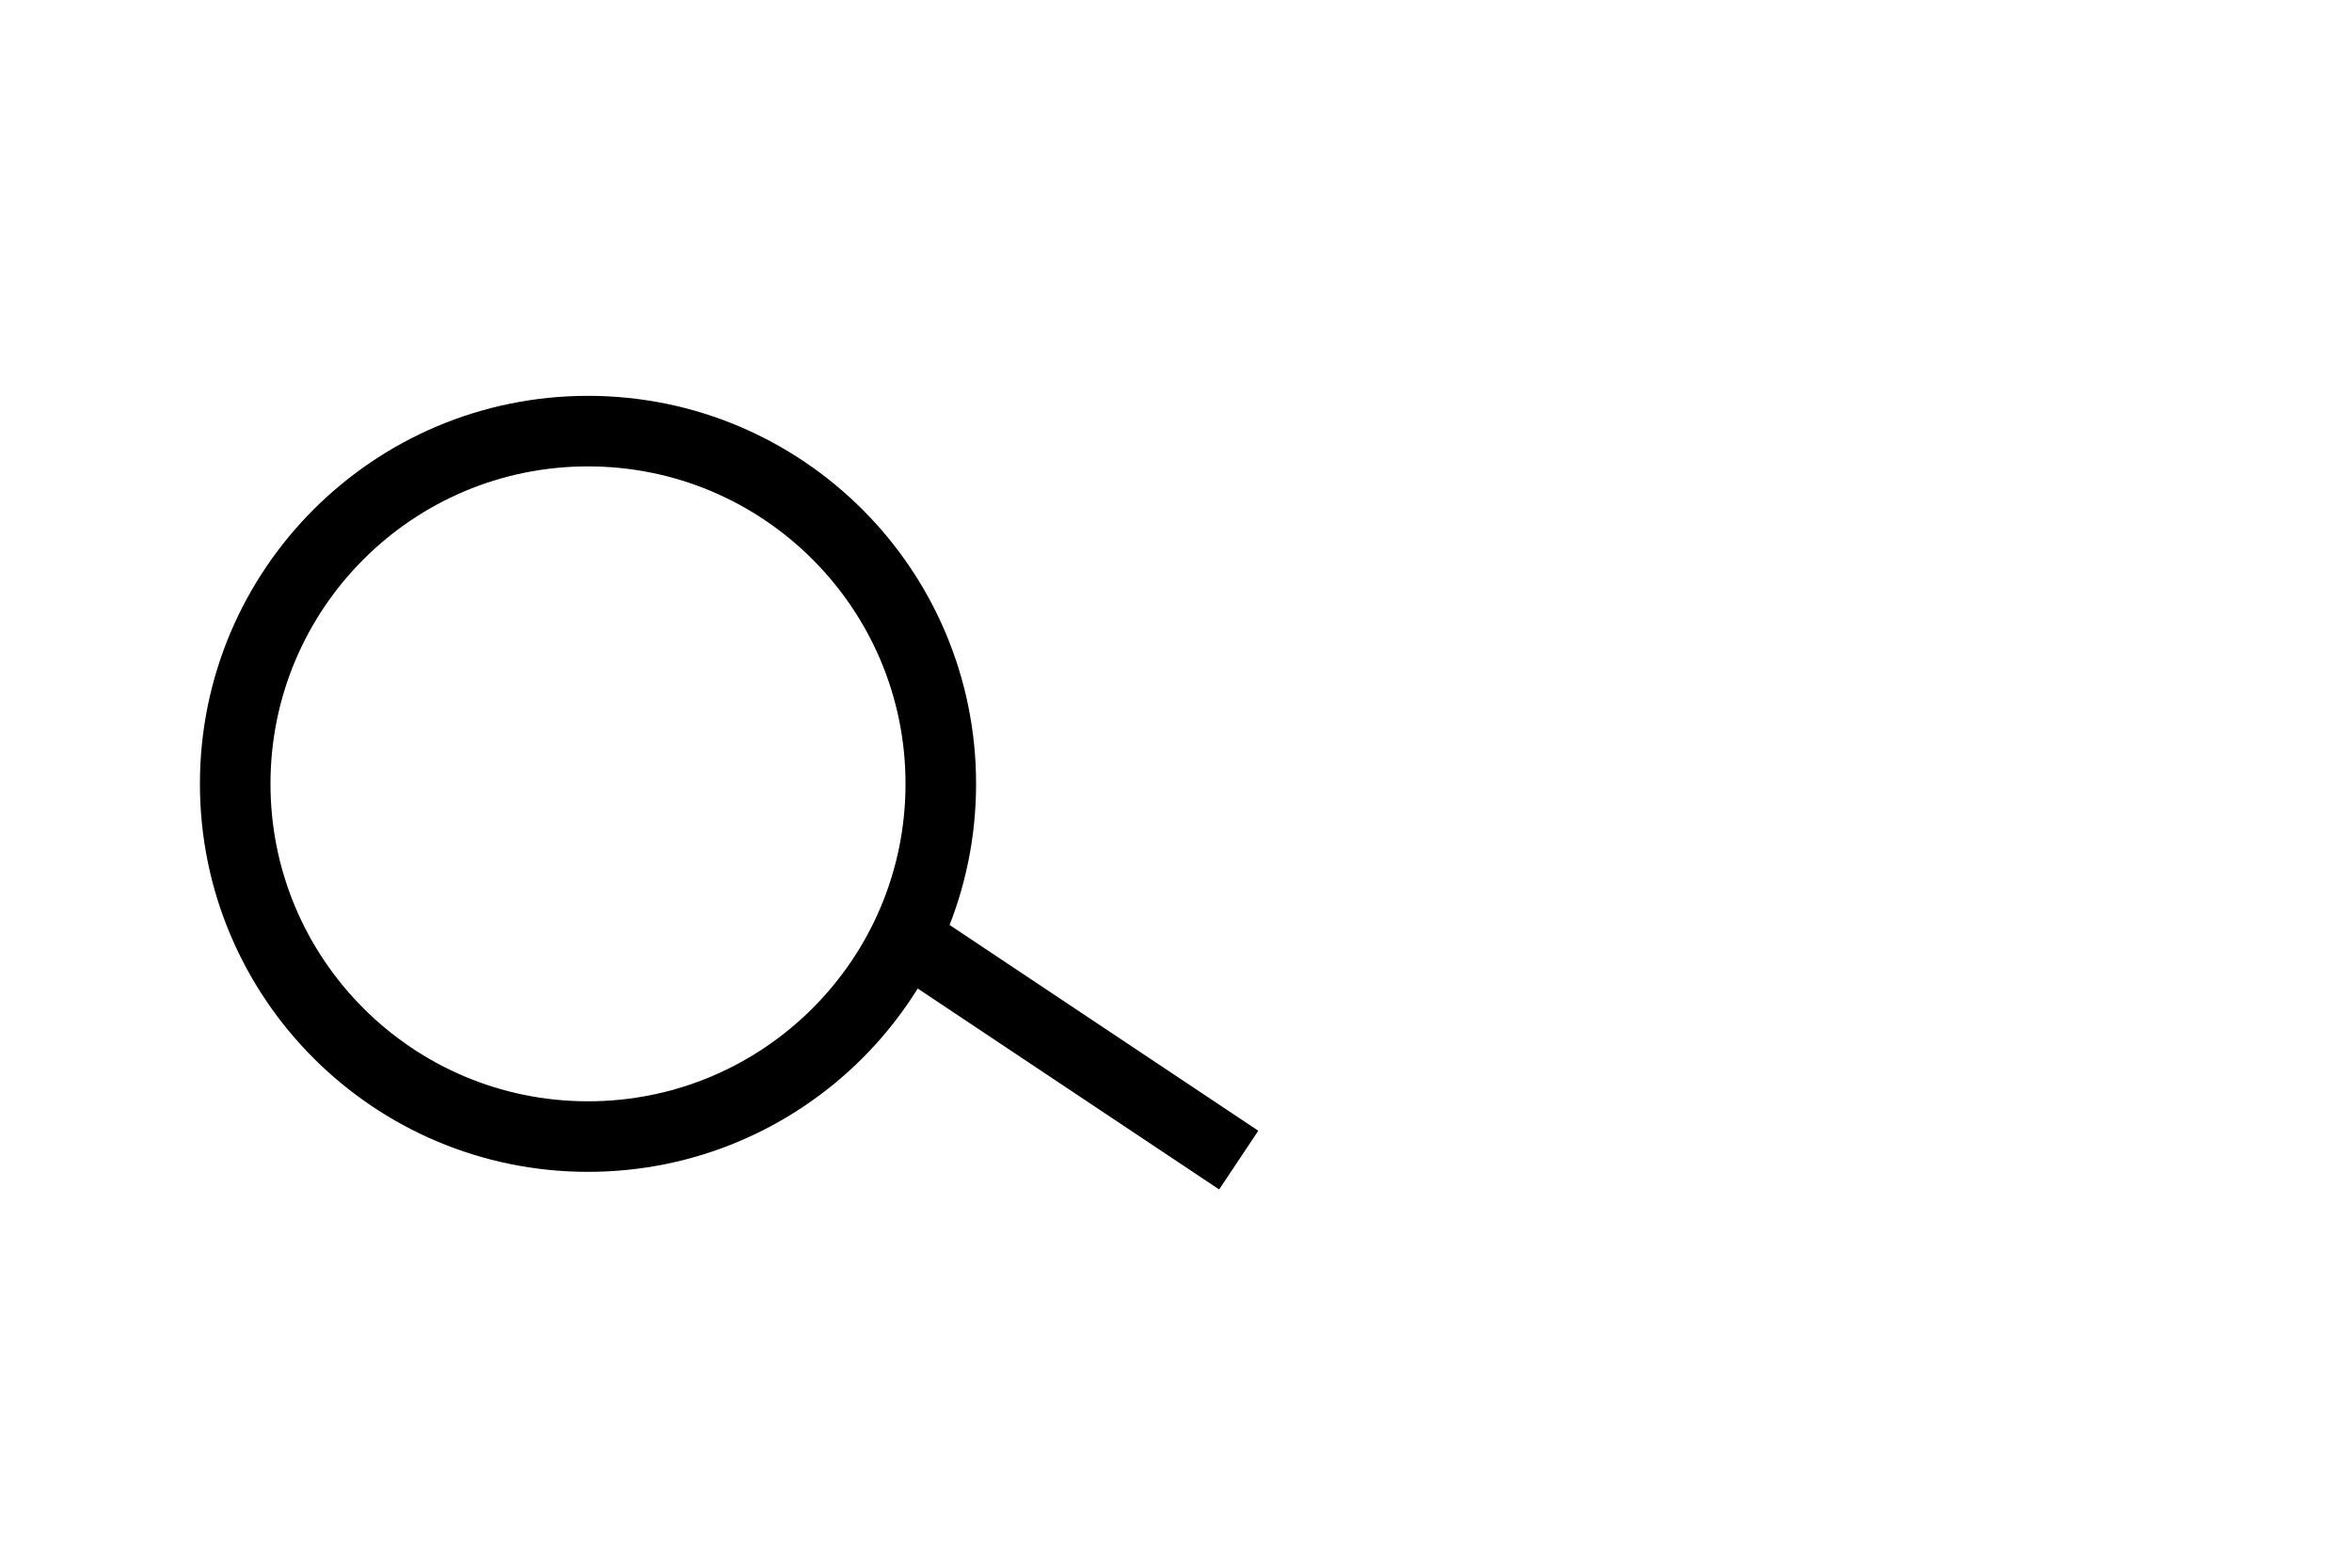
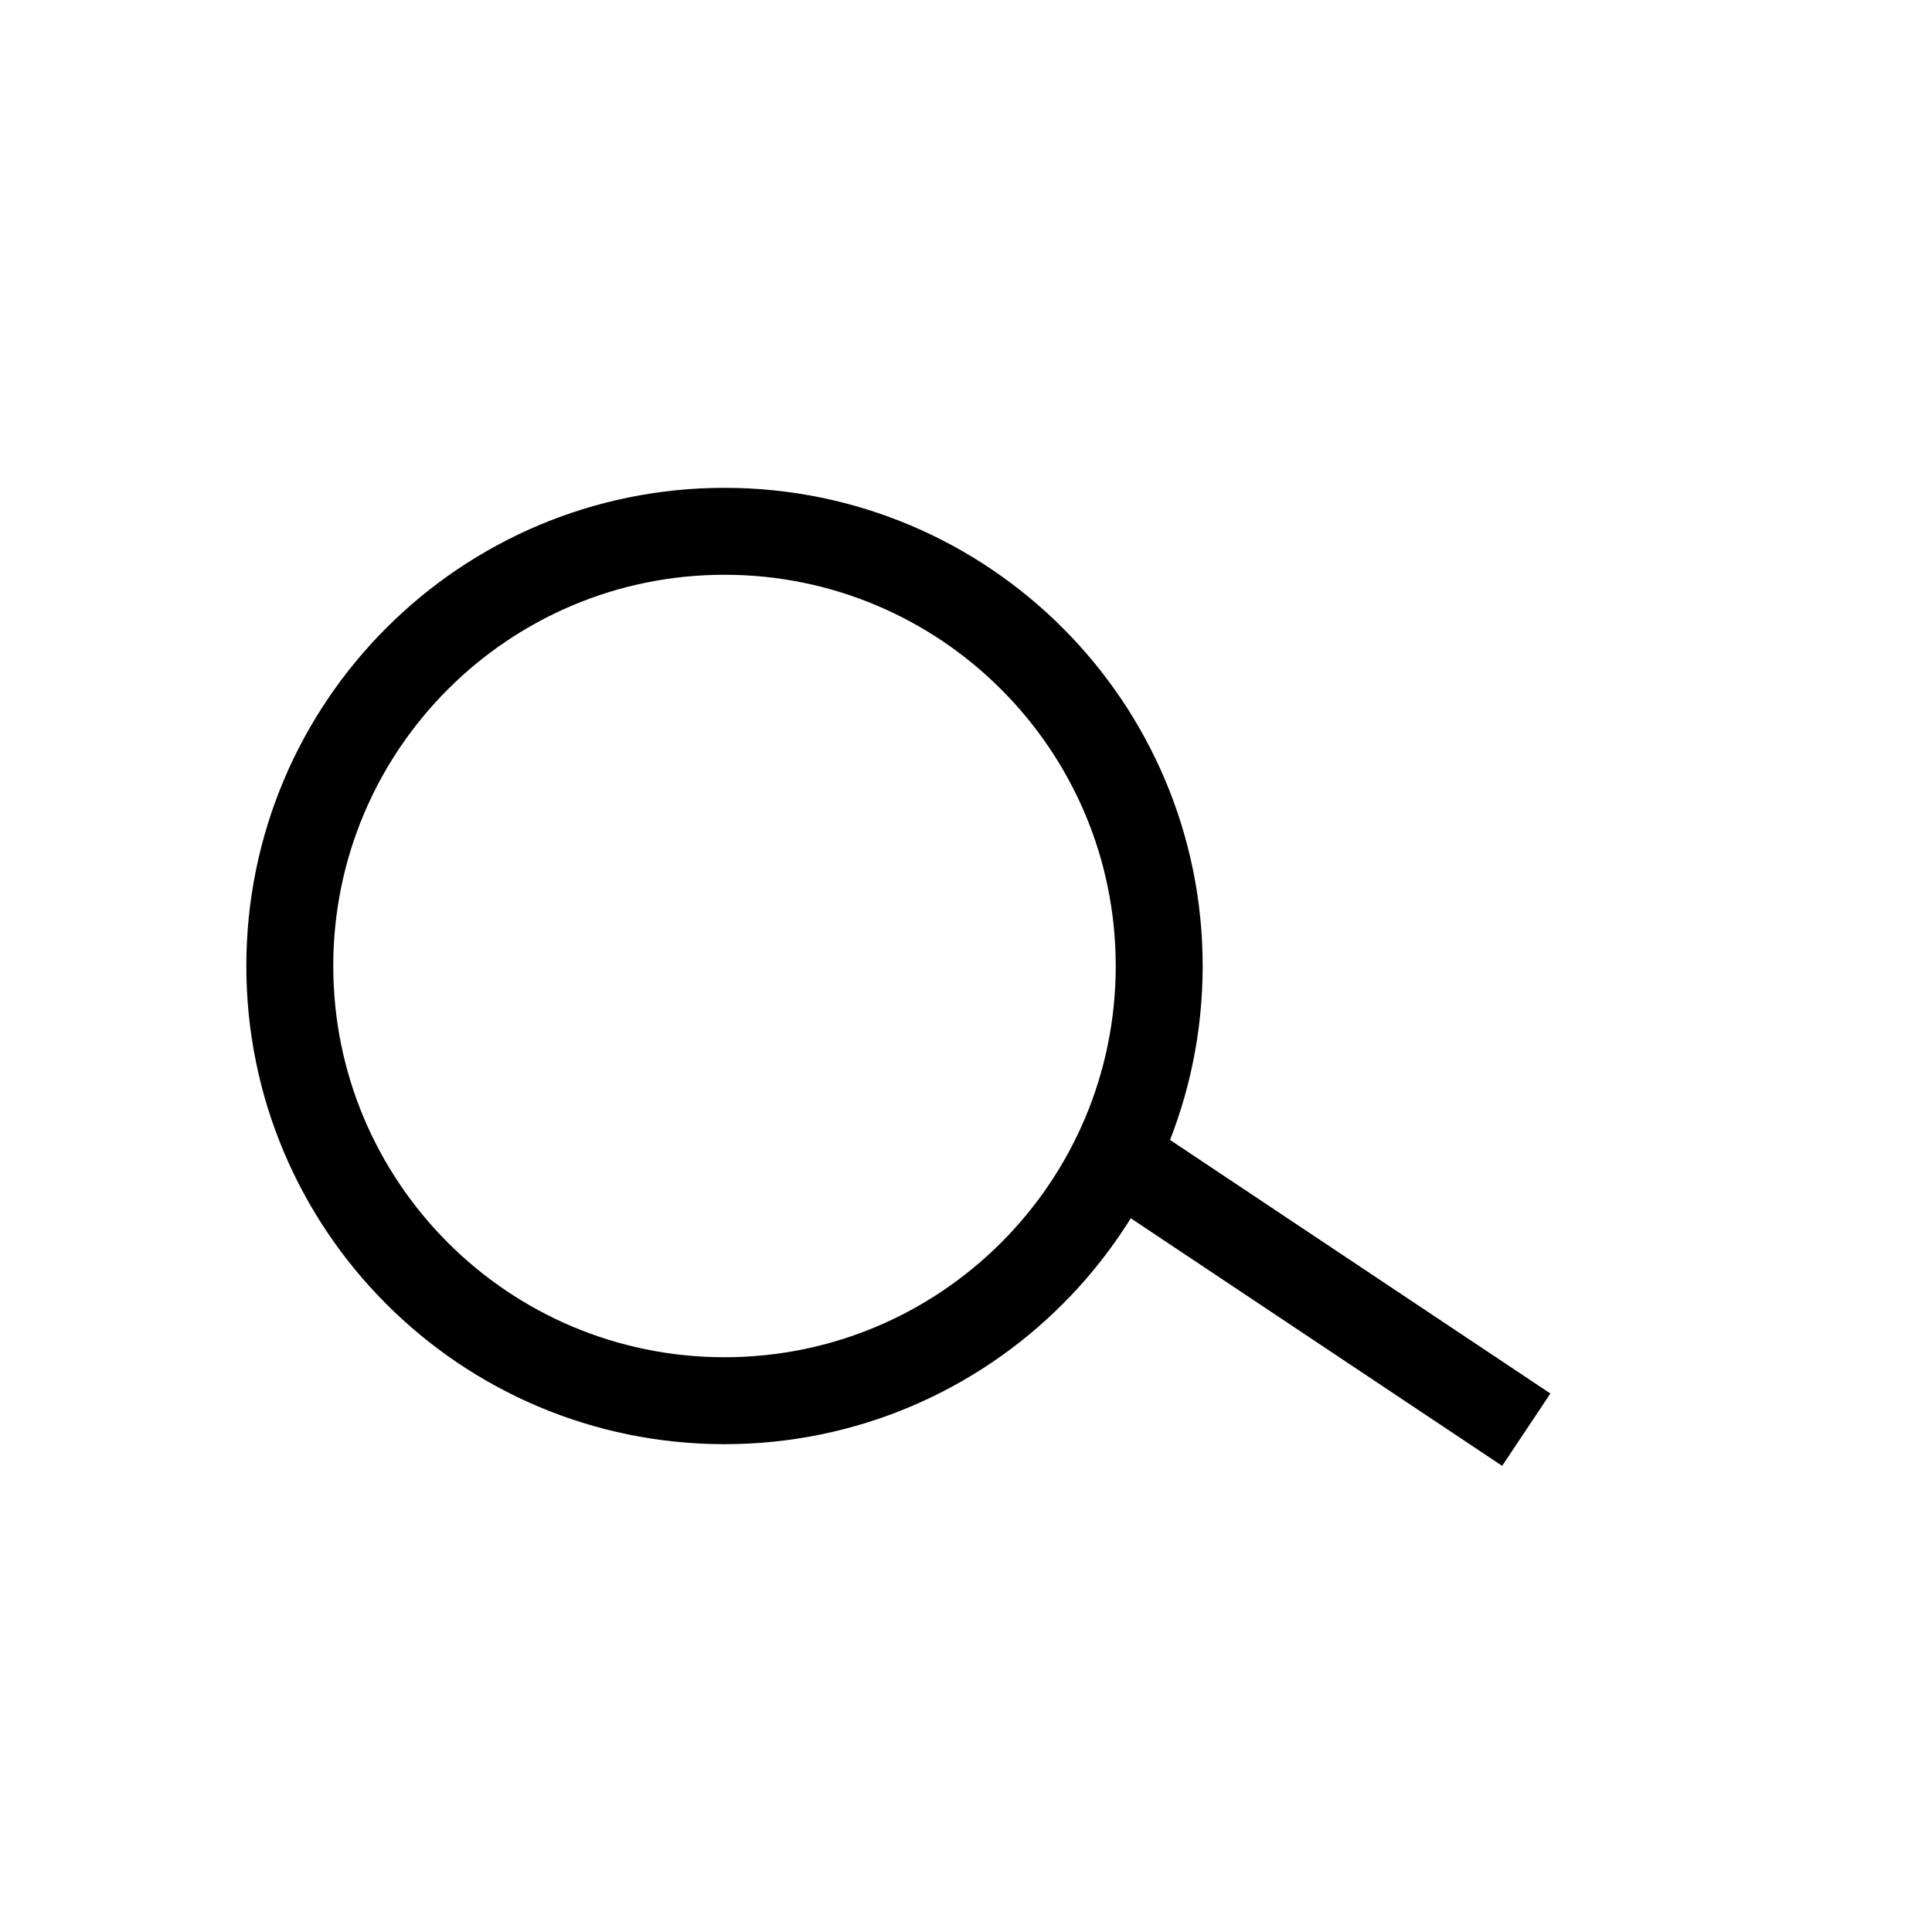
- <svg xmlns="http://www.w3.org/2000/svg" version="1.1" baseProfile="full" width="300" height="200">
+ <svg xmlns="http://www.w3.org/2000/svg" version="1.1" width="200" height="200">
  <circle cx="75" cy="100" r="45" stroke="black" stroke-width="9" fill="none" />
  <line x1="116" y1="120" x2="158" y2="148" stroke-width="9" stroke="black" />
</svg>
